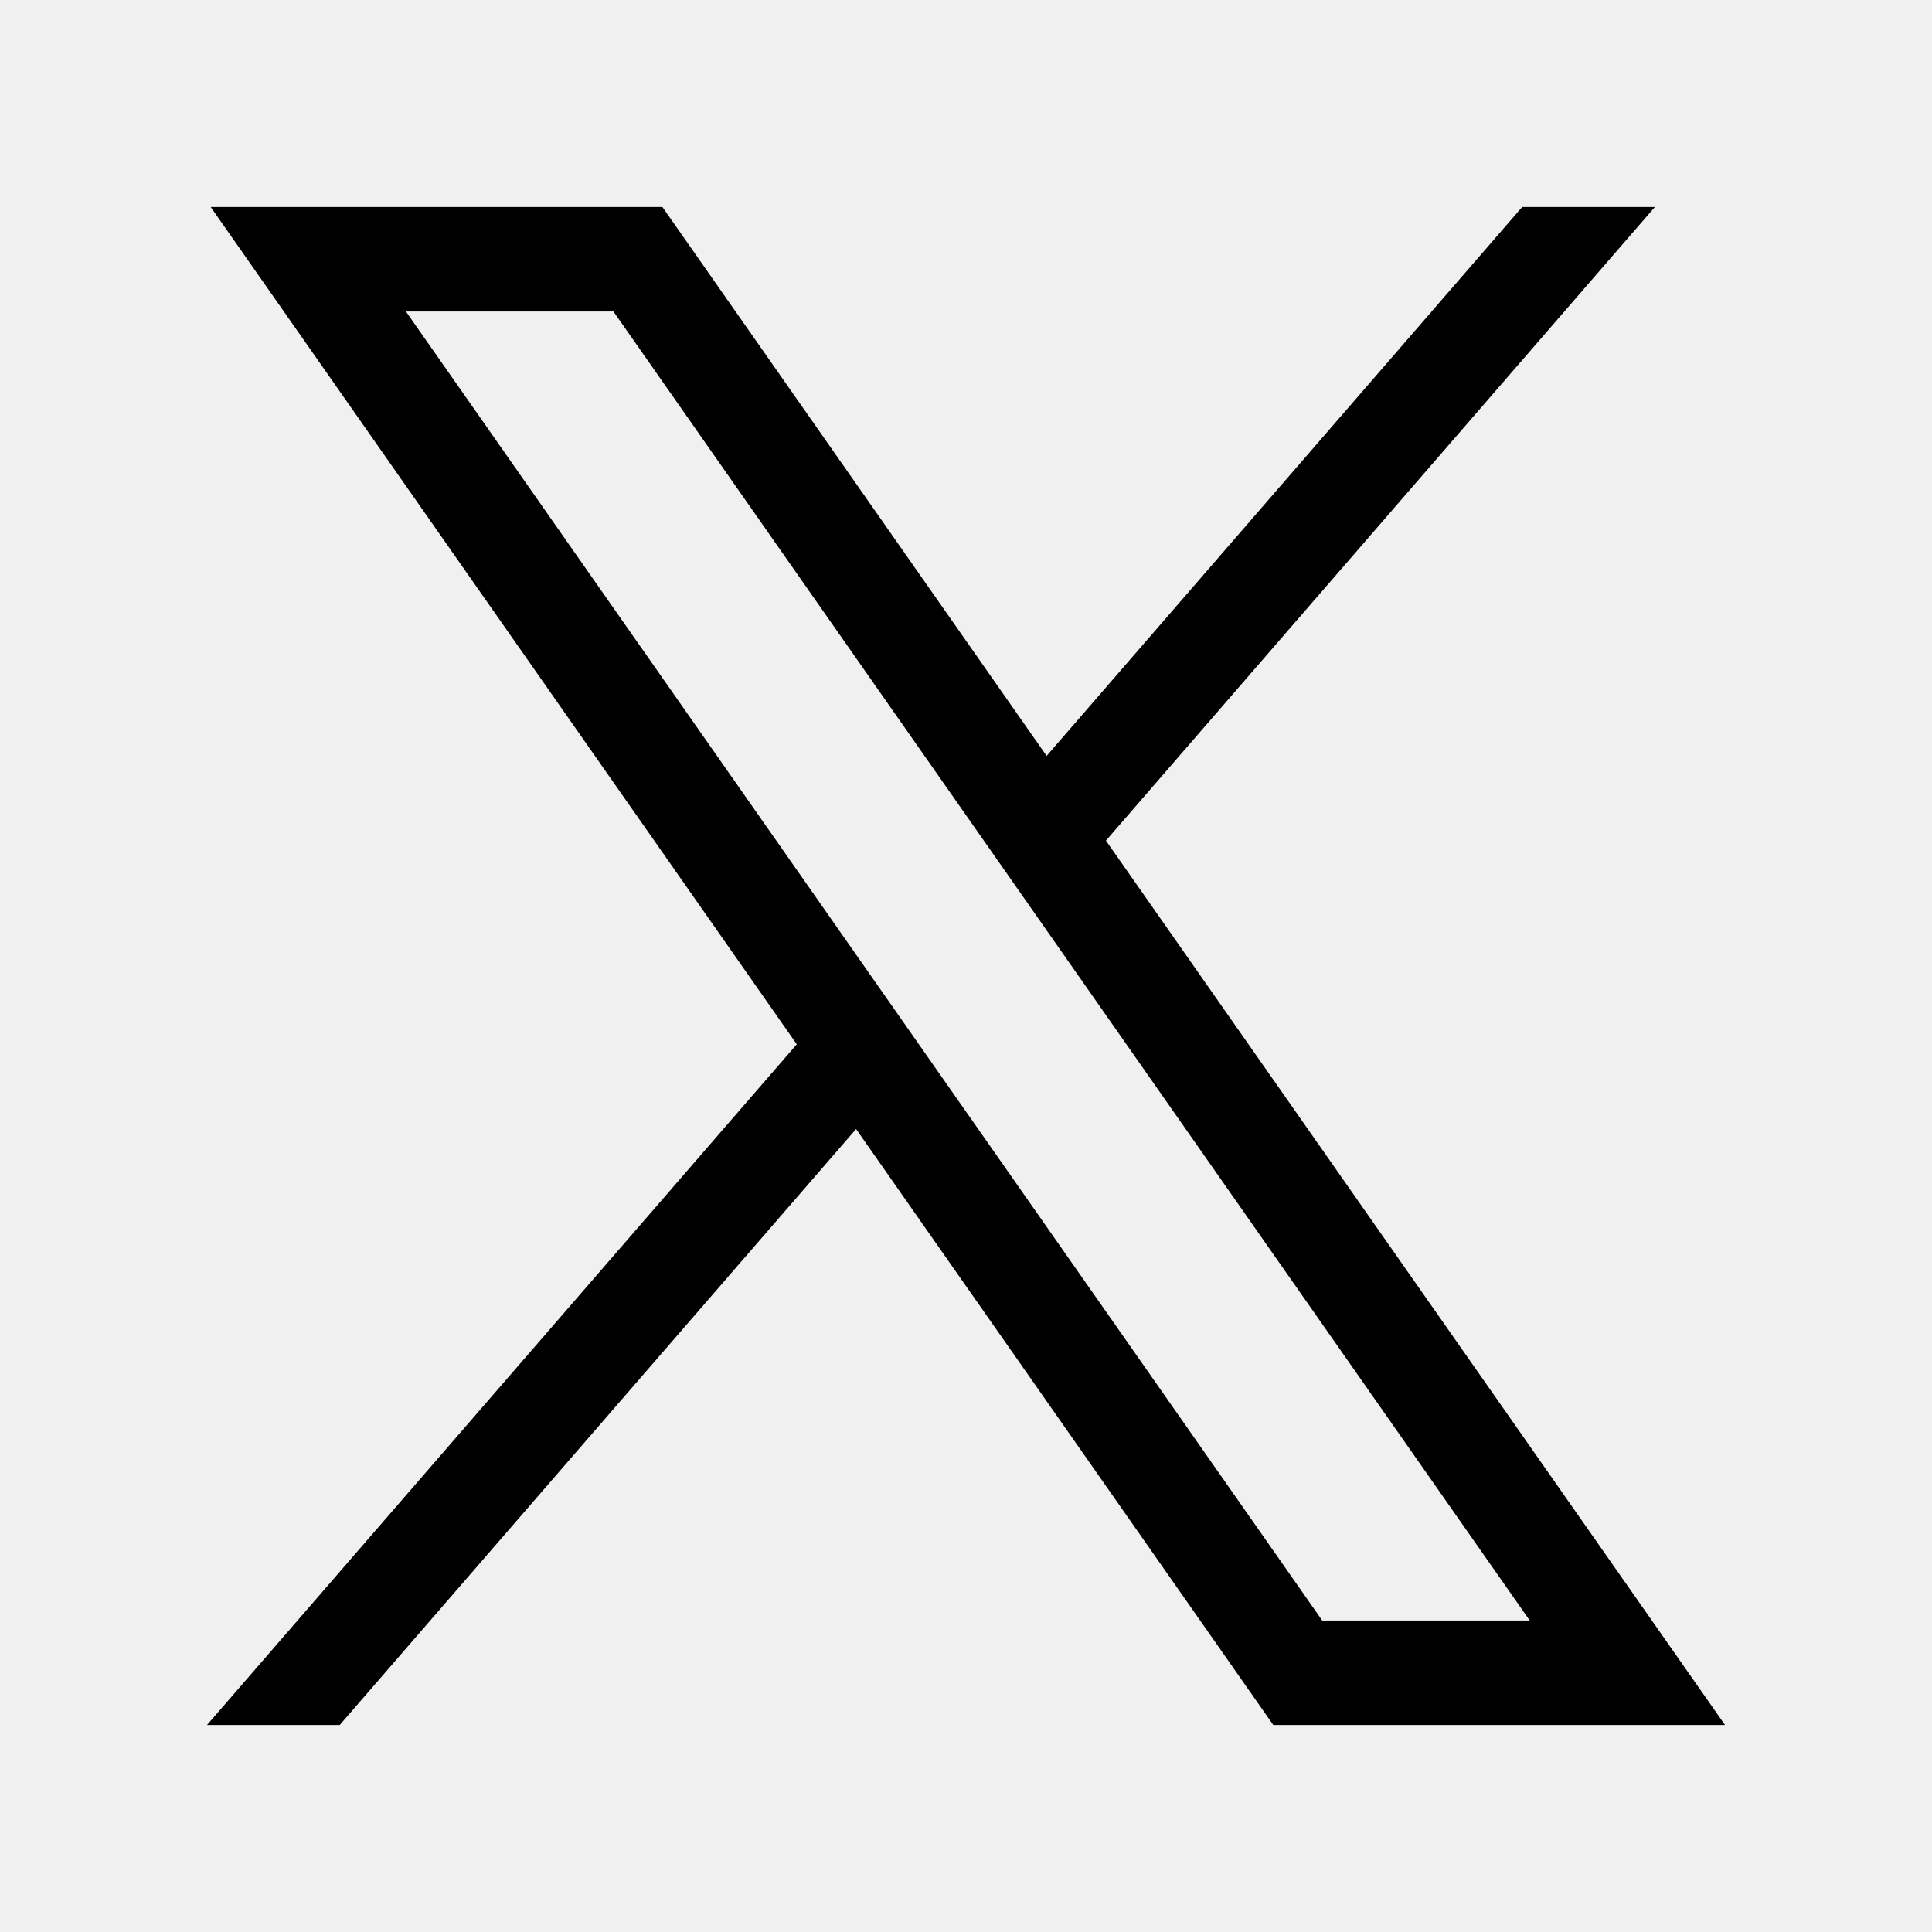
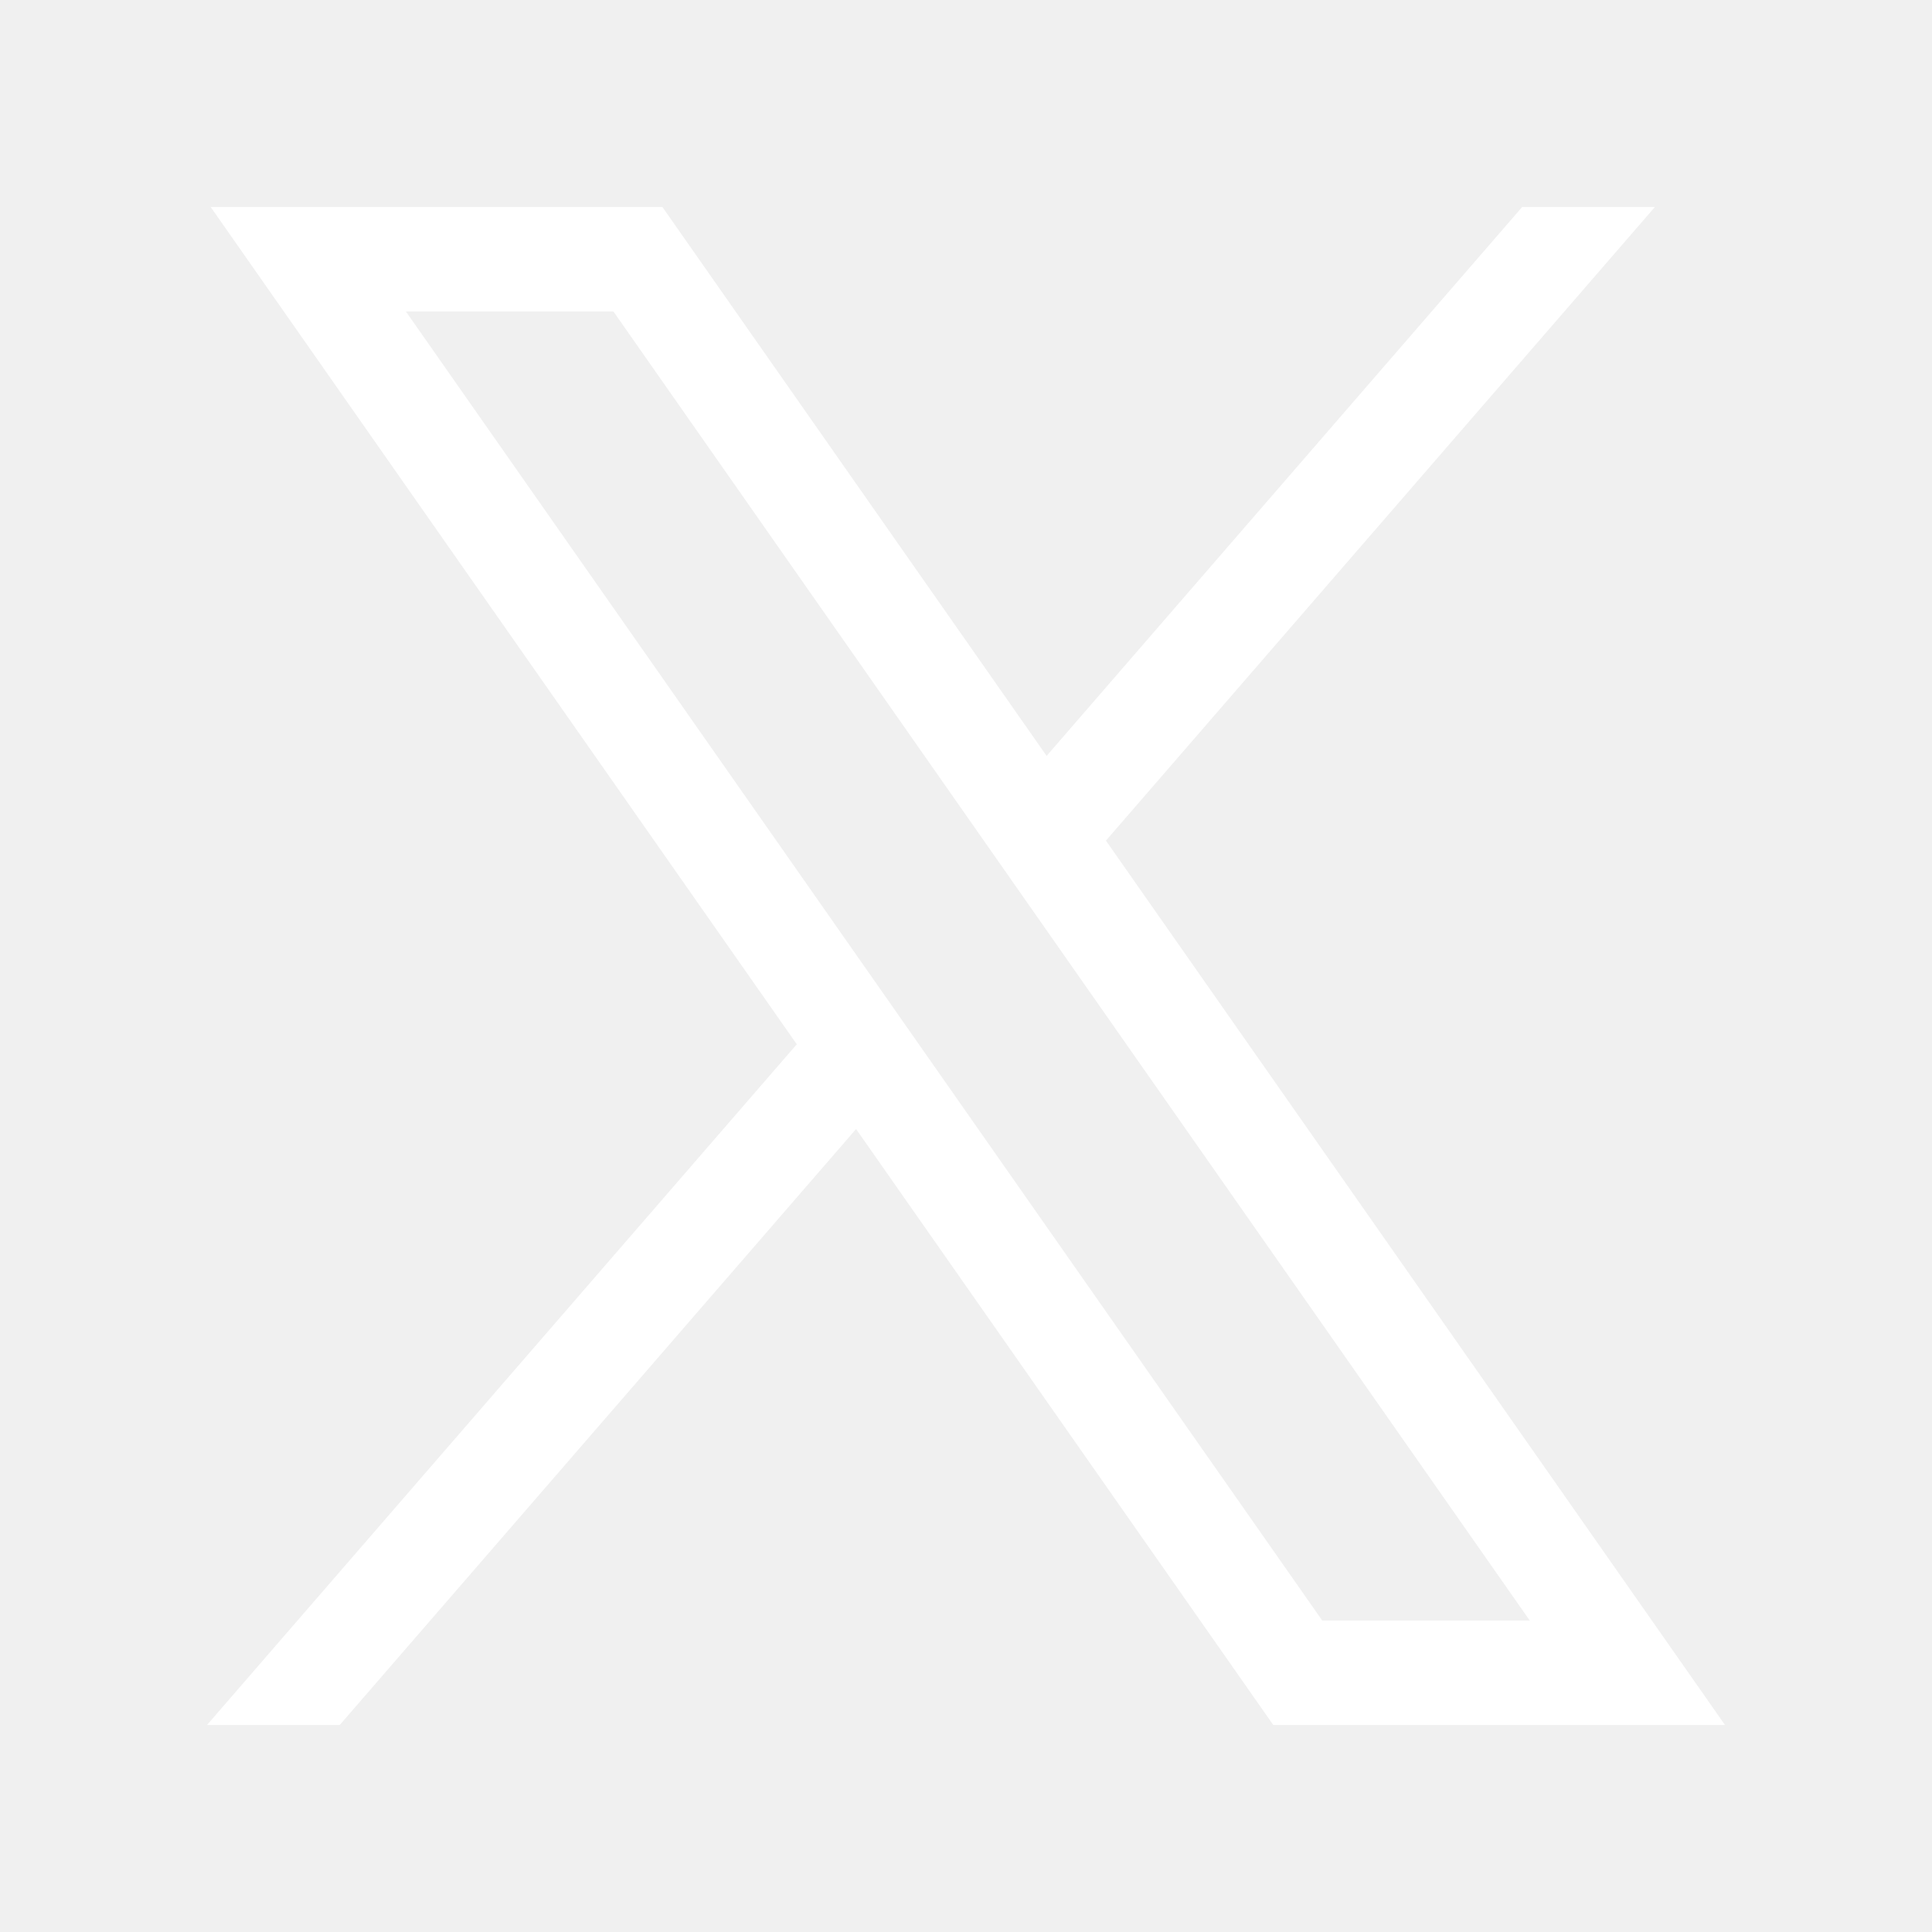
<svg xmlns="http://www.w3.org/2000/svg" width="56" height="56" viewBox="0 0 56 56" fill="none">
-   <path d="M6.107 6L23.095 30.269L6 50H9.847L24.814 32.725L36.907 50H50L32.056 24.366L47.968 6H44.121L30.337 21.91L19.2 6H6.107ZM11.765 9.028H17.78L44.341 46.972H38.326L11.765 9.028Z" fill="currentColor" />
+   <path d="M6.107 6L23.095 30.269L6 50H9.847L24.814 32.725L36.907 50H50L32.056 24.366L47.968 6H44.121L30.337 21.91L19.2 6H6.107ZM11.765 9.028H17.78L44.341 46.972H38.326L11.765 9.028Z" fill="white" />
</svg>
